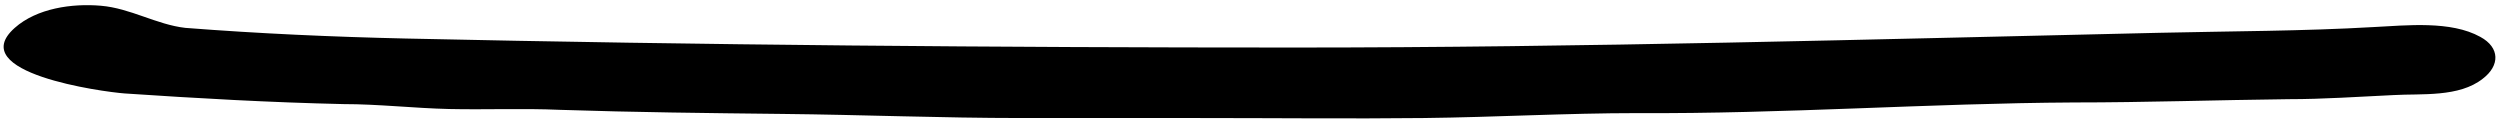
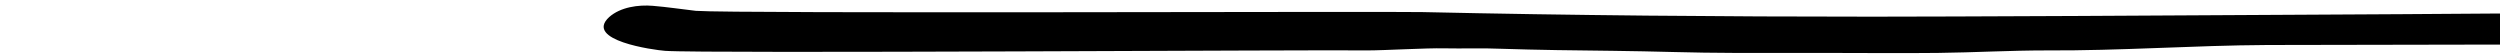
- <svg xmlns="http://www.w3.org/2000/svg" version="1.1" id="Layer_1" x="0px" y="0px" width="305px" height="15px" viewBox="-144.6 0.5 305 15" enable-background="new -144.6 0.5 305 15" xml:space="preserve">
-   <path d="M1.7,14.9c-7.2,0-14.5,0-21.7,0c-9.7,0-19.4-0.4-29.1-0.5c-9.1-0.1-18.1-0.2-27.2-0.5c-4.5-0.2-9,0-13.5-0.1  c-4.3-0.1-8.6-0.6-12.9-0.6c-8.9-0.2-17.8-0.7-26.7-1.3c-2.7-0.2-19.6-2.5-13.4-8c2.7-2.4,7-3,10.5-2.7c3.6,0.3,6.8,2.3,10.3,2.7  C-113,4.6-104,5-95.1,5.2C-58.9,6-22.8,6.3,13.4,6.3c35.2,0,70.3-1,105.5-1.8c8.7-0.2,17.5-0.2,26.1-0.7c4-0.2,9.4-0.8,13,1.2  c2.4,1.3,2.4,3.5,0.3,5.1c-2.9,2.3-7.5,1.8-10.9,2c-4.3,0.2-8.5,0.5-12.8,0.5c-8.7,0.1-17.4,0.4-26.2,0.4  c-17.7,0.1-35.4,1.4-53.2,1.3c-8.7,0-17.4,0.5-26.1,0.6C20.1,15,10.9,14.9,1.7,14.9" />
+ <svg xmlns="http://www.w3.org/2000/svg" version="1.1" id="Layer_1" x="0px" y="0px" width="600px" height="13px" viewBox="-292.9 0.8 600 13" enable-background="new -292.9 0.8 600 13" xml:space="preserve">
+   <path d="M144.9,13.5c-7.2,0-14.5,0-21.6,0c-9.7,0-19.3-0.4-29-0.5c-9.1-0.1-18-0.2-27.1-0.5c-4.5-0.2-9,0-13.5-0.1  c-4.3-0.1-14.2,0.5-18.5,0.5c-8.9-0.2-159.6,0.8-168.5,0.1c-2.7-0.2-19.5-2.5-13.4-8.1c2.7-2.4,7-3,10.5-2.7  c3.6,0.3,6.8,0.8,10.3,1.2c9,0.7,165.5,0.1,174.3,0.3c36.1,0.8,72.1,1.1,108.1,1.1c35.1,0,219.6-1,254.7-1.8  c8.7-0.2,17.4-0.2,26-0.7c4-0.2,9.4-0.8,13,1.2c2.4,1.3,2.4,3.6,0.3,5.2c-2.9,2.3-7.5,1.8-10.9,2c-4.3,0.2-8.5,0.5-12.8,0.5  c-8.7,0.1-166.8,0.4-175.6,0.4c-17.6,0.1-35.3,1.4-53,1.3c-8.7,0-17.3,0.5-26,0.6C163.2,13.6,154.1,13.5,144.9,13.5" />
</svg>
